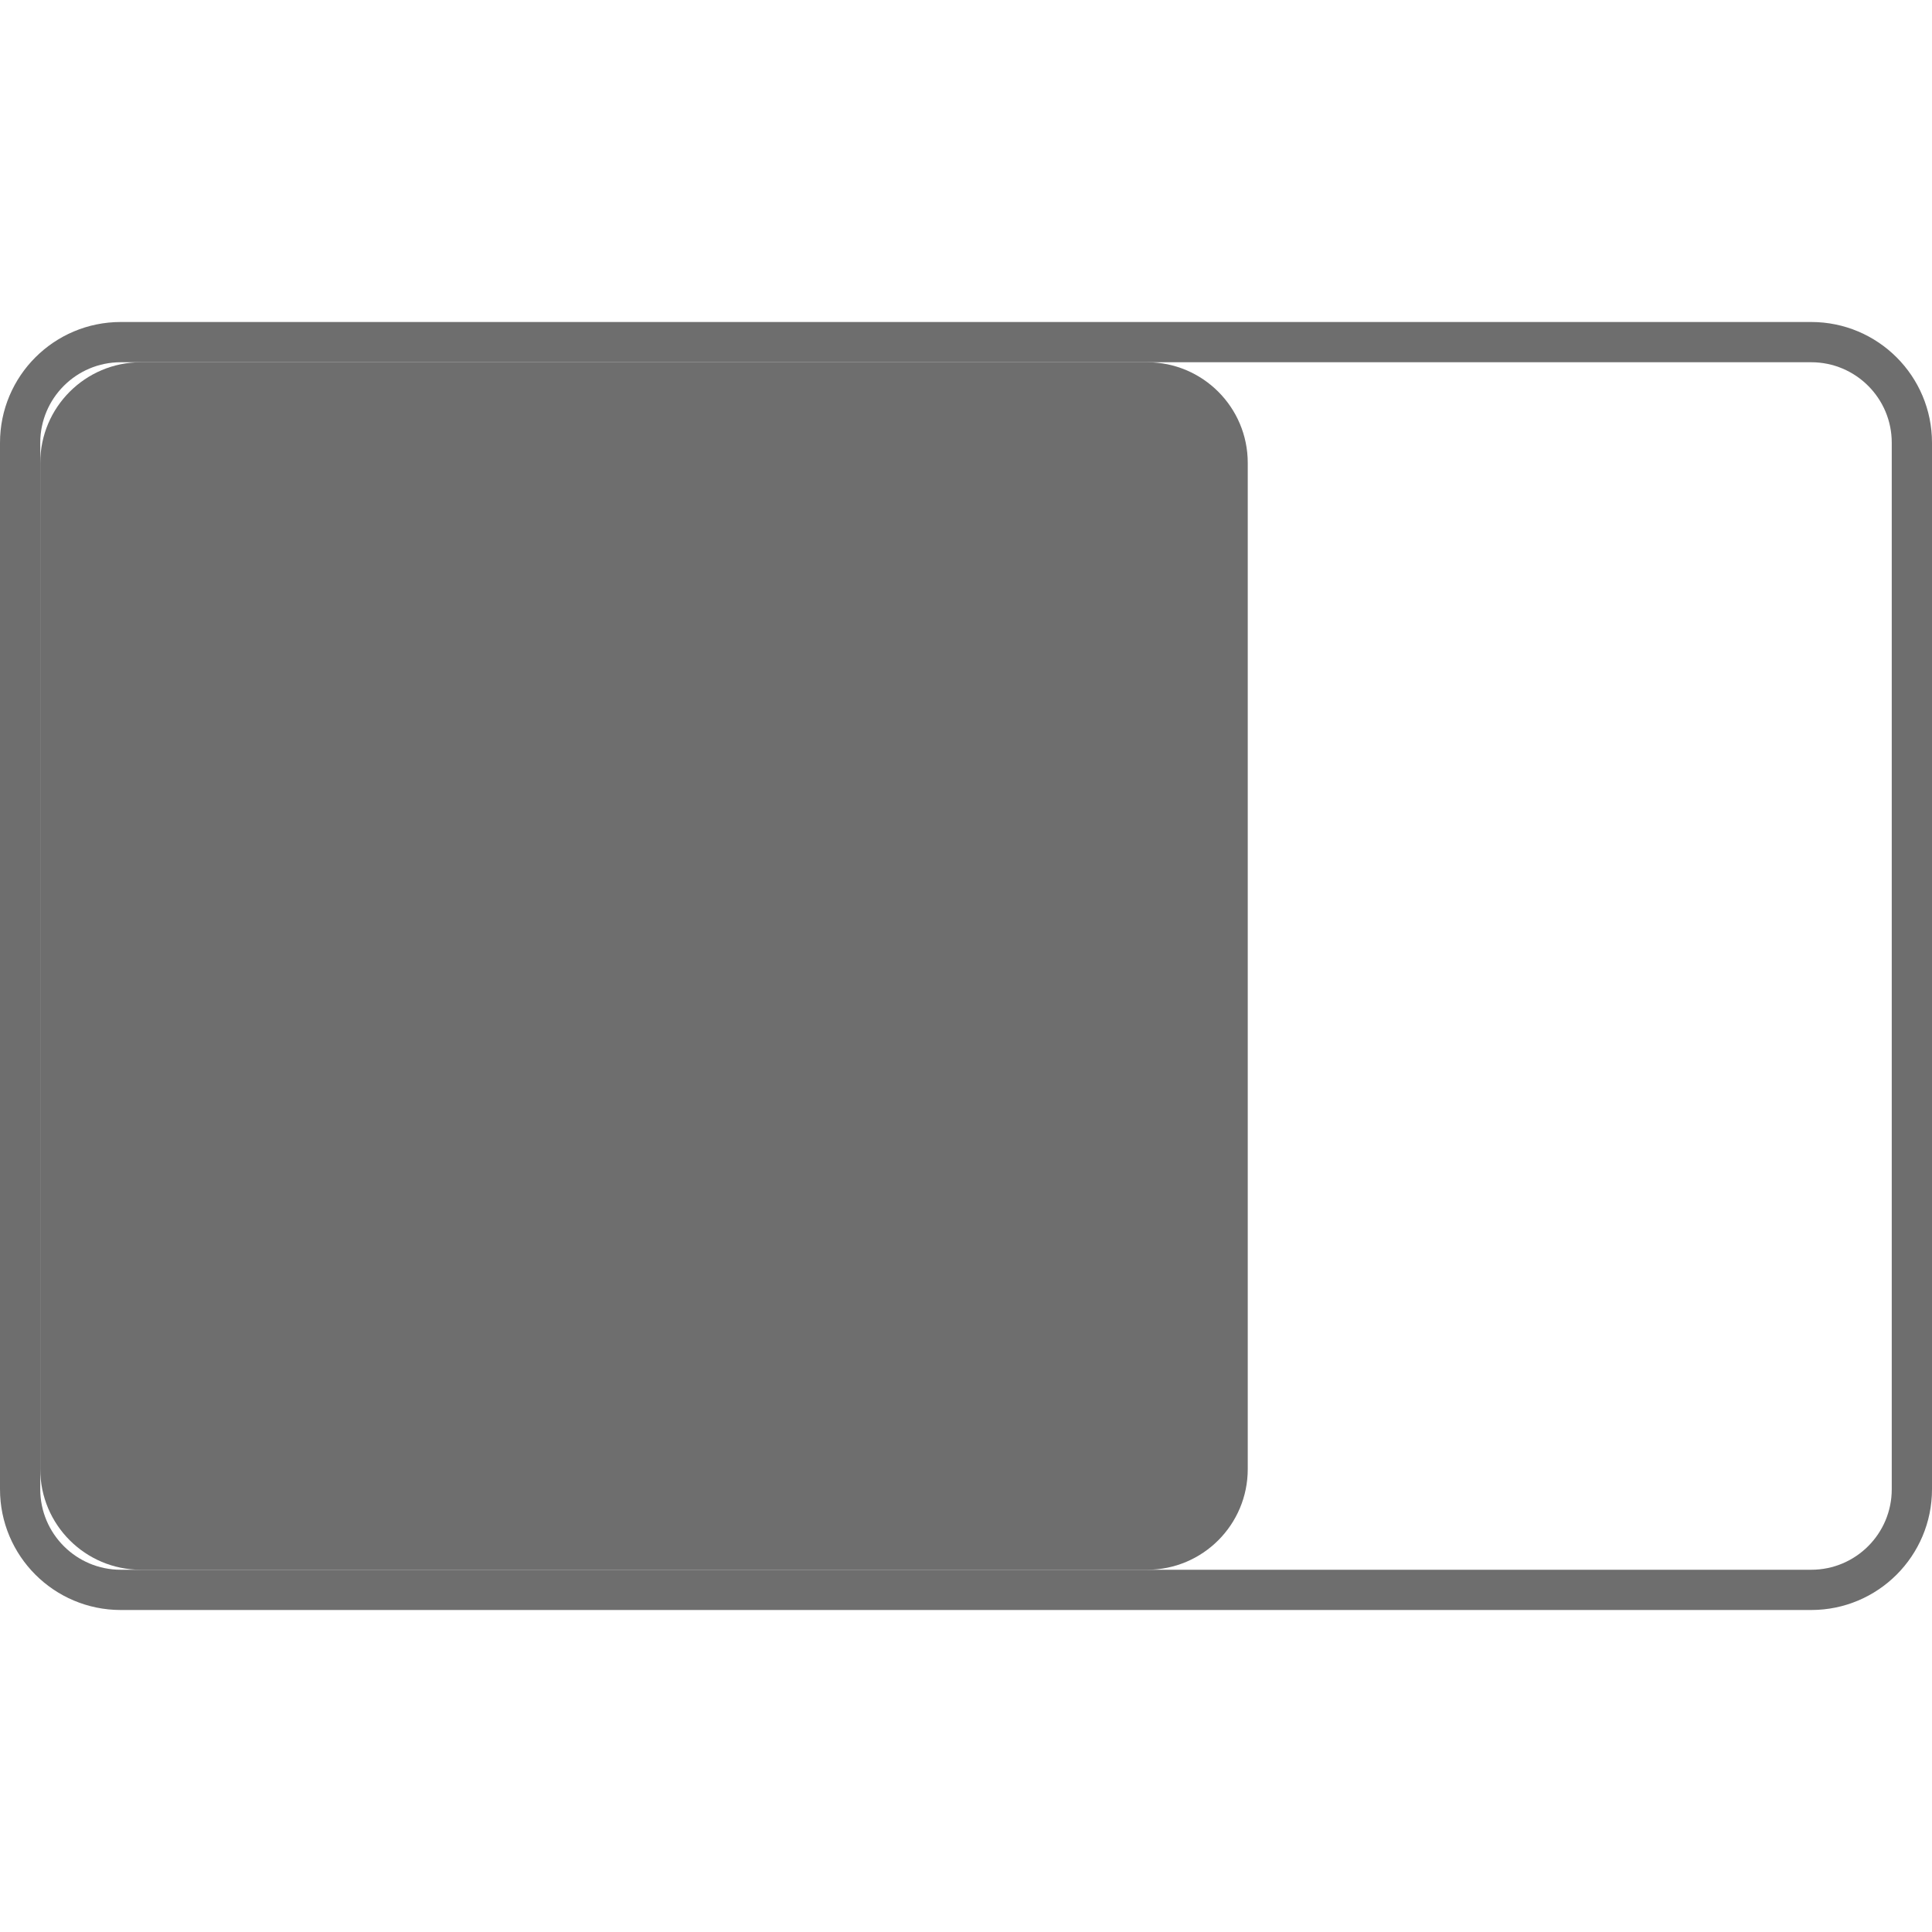
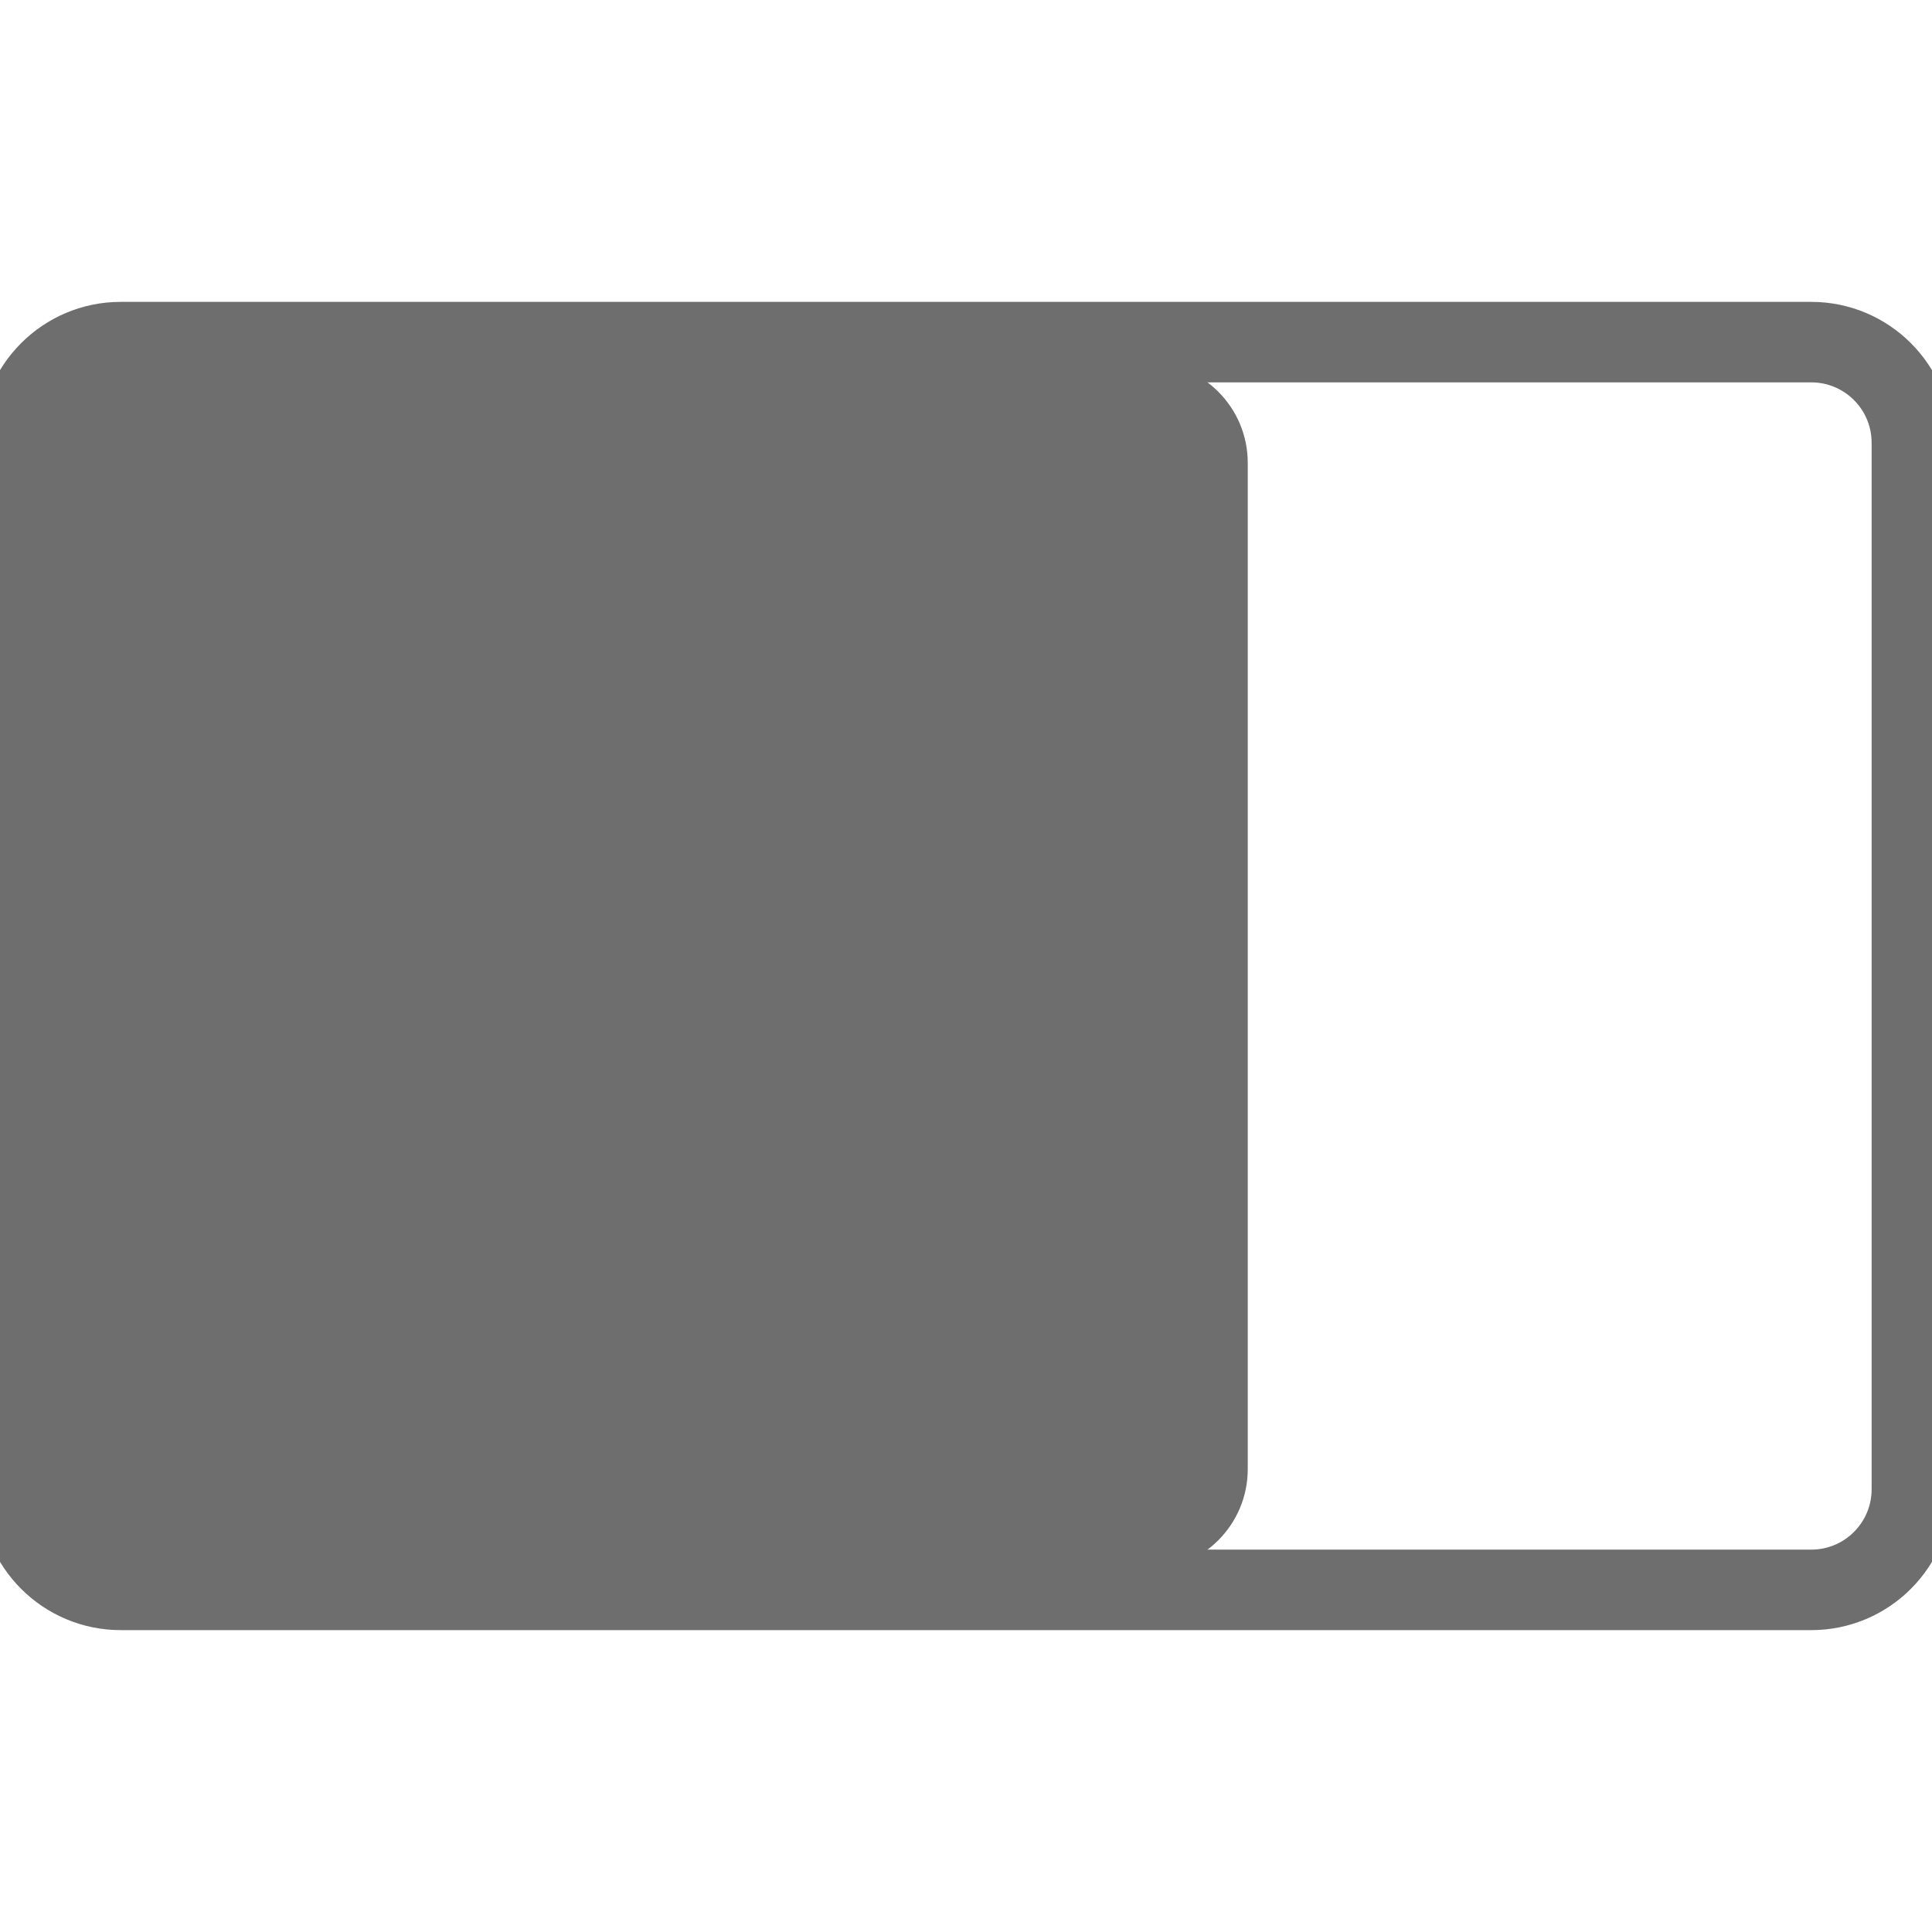
<svg xmlns="http://www.w3.org/2000/svg" version="1.0" width="16" height="16" viewBox="0 0 192 128">
-   <rect id="screen" stroke="#6E6E6E" stroke-width="4" fill="none" x="2" y="2" rx="10" width="188" height="124" />
+   <rect id="screen" stroke="#6E6E6E" stroke-width="8" fill="none" x="2" y="2" rx="10" width="188" height="124" />
  <rect id="first-two-thirds" x="4" y="4" width="120" height="120" rx="10" fill="#6E6E6E" />
</svg>
